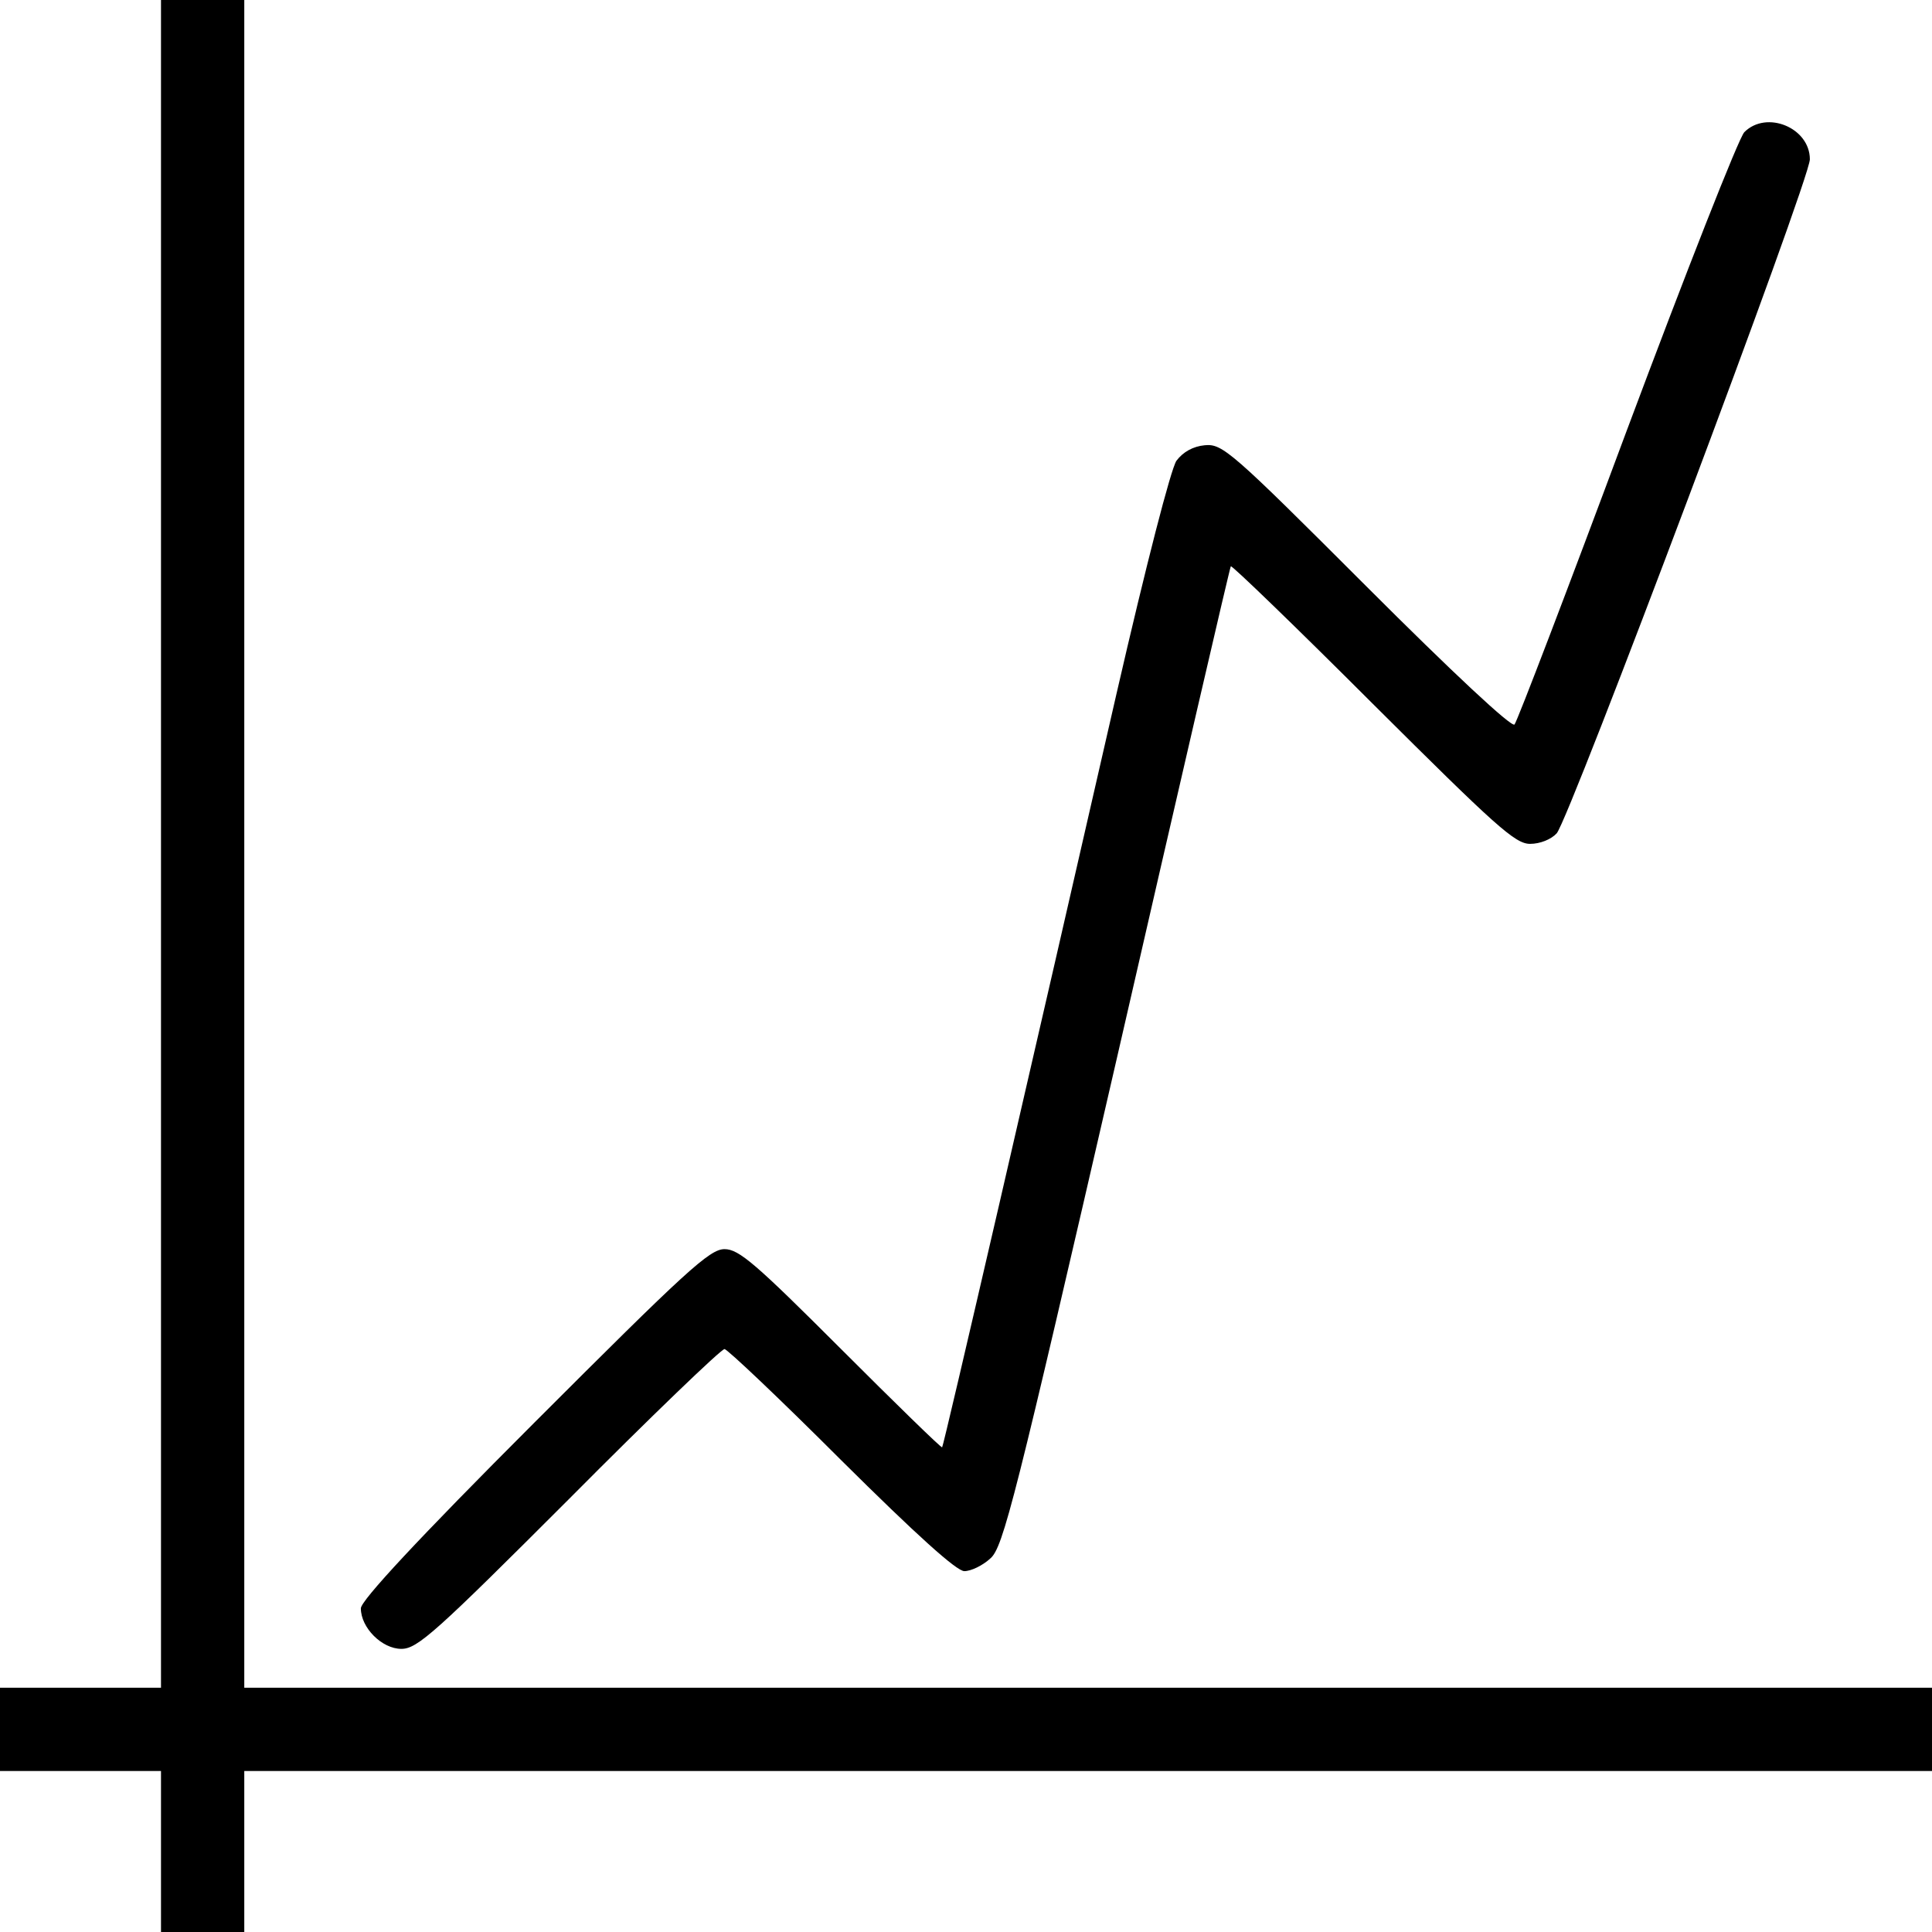
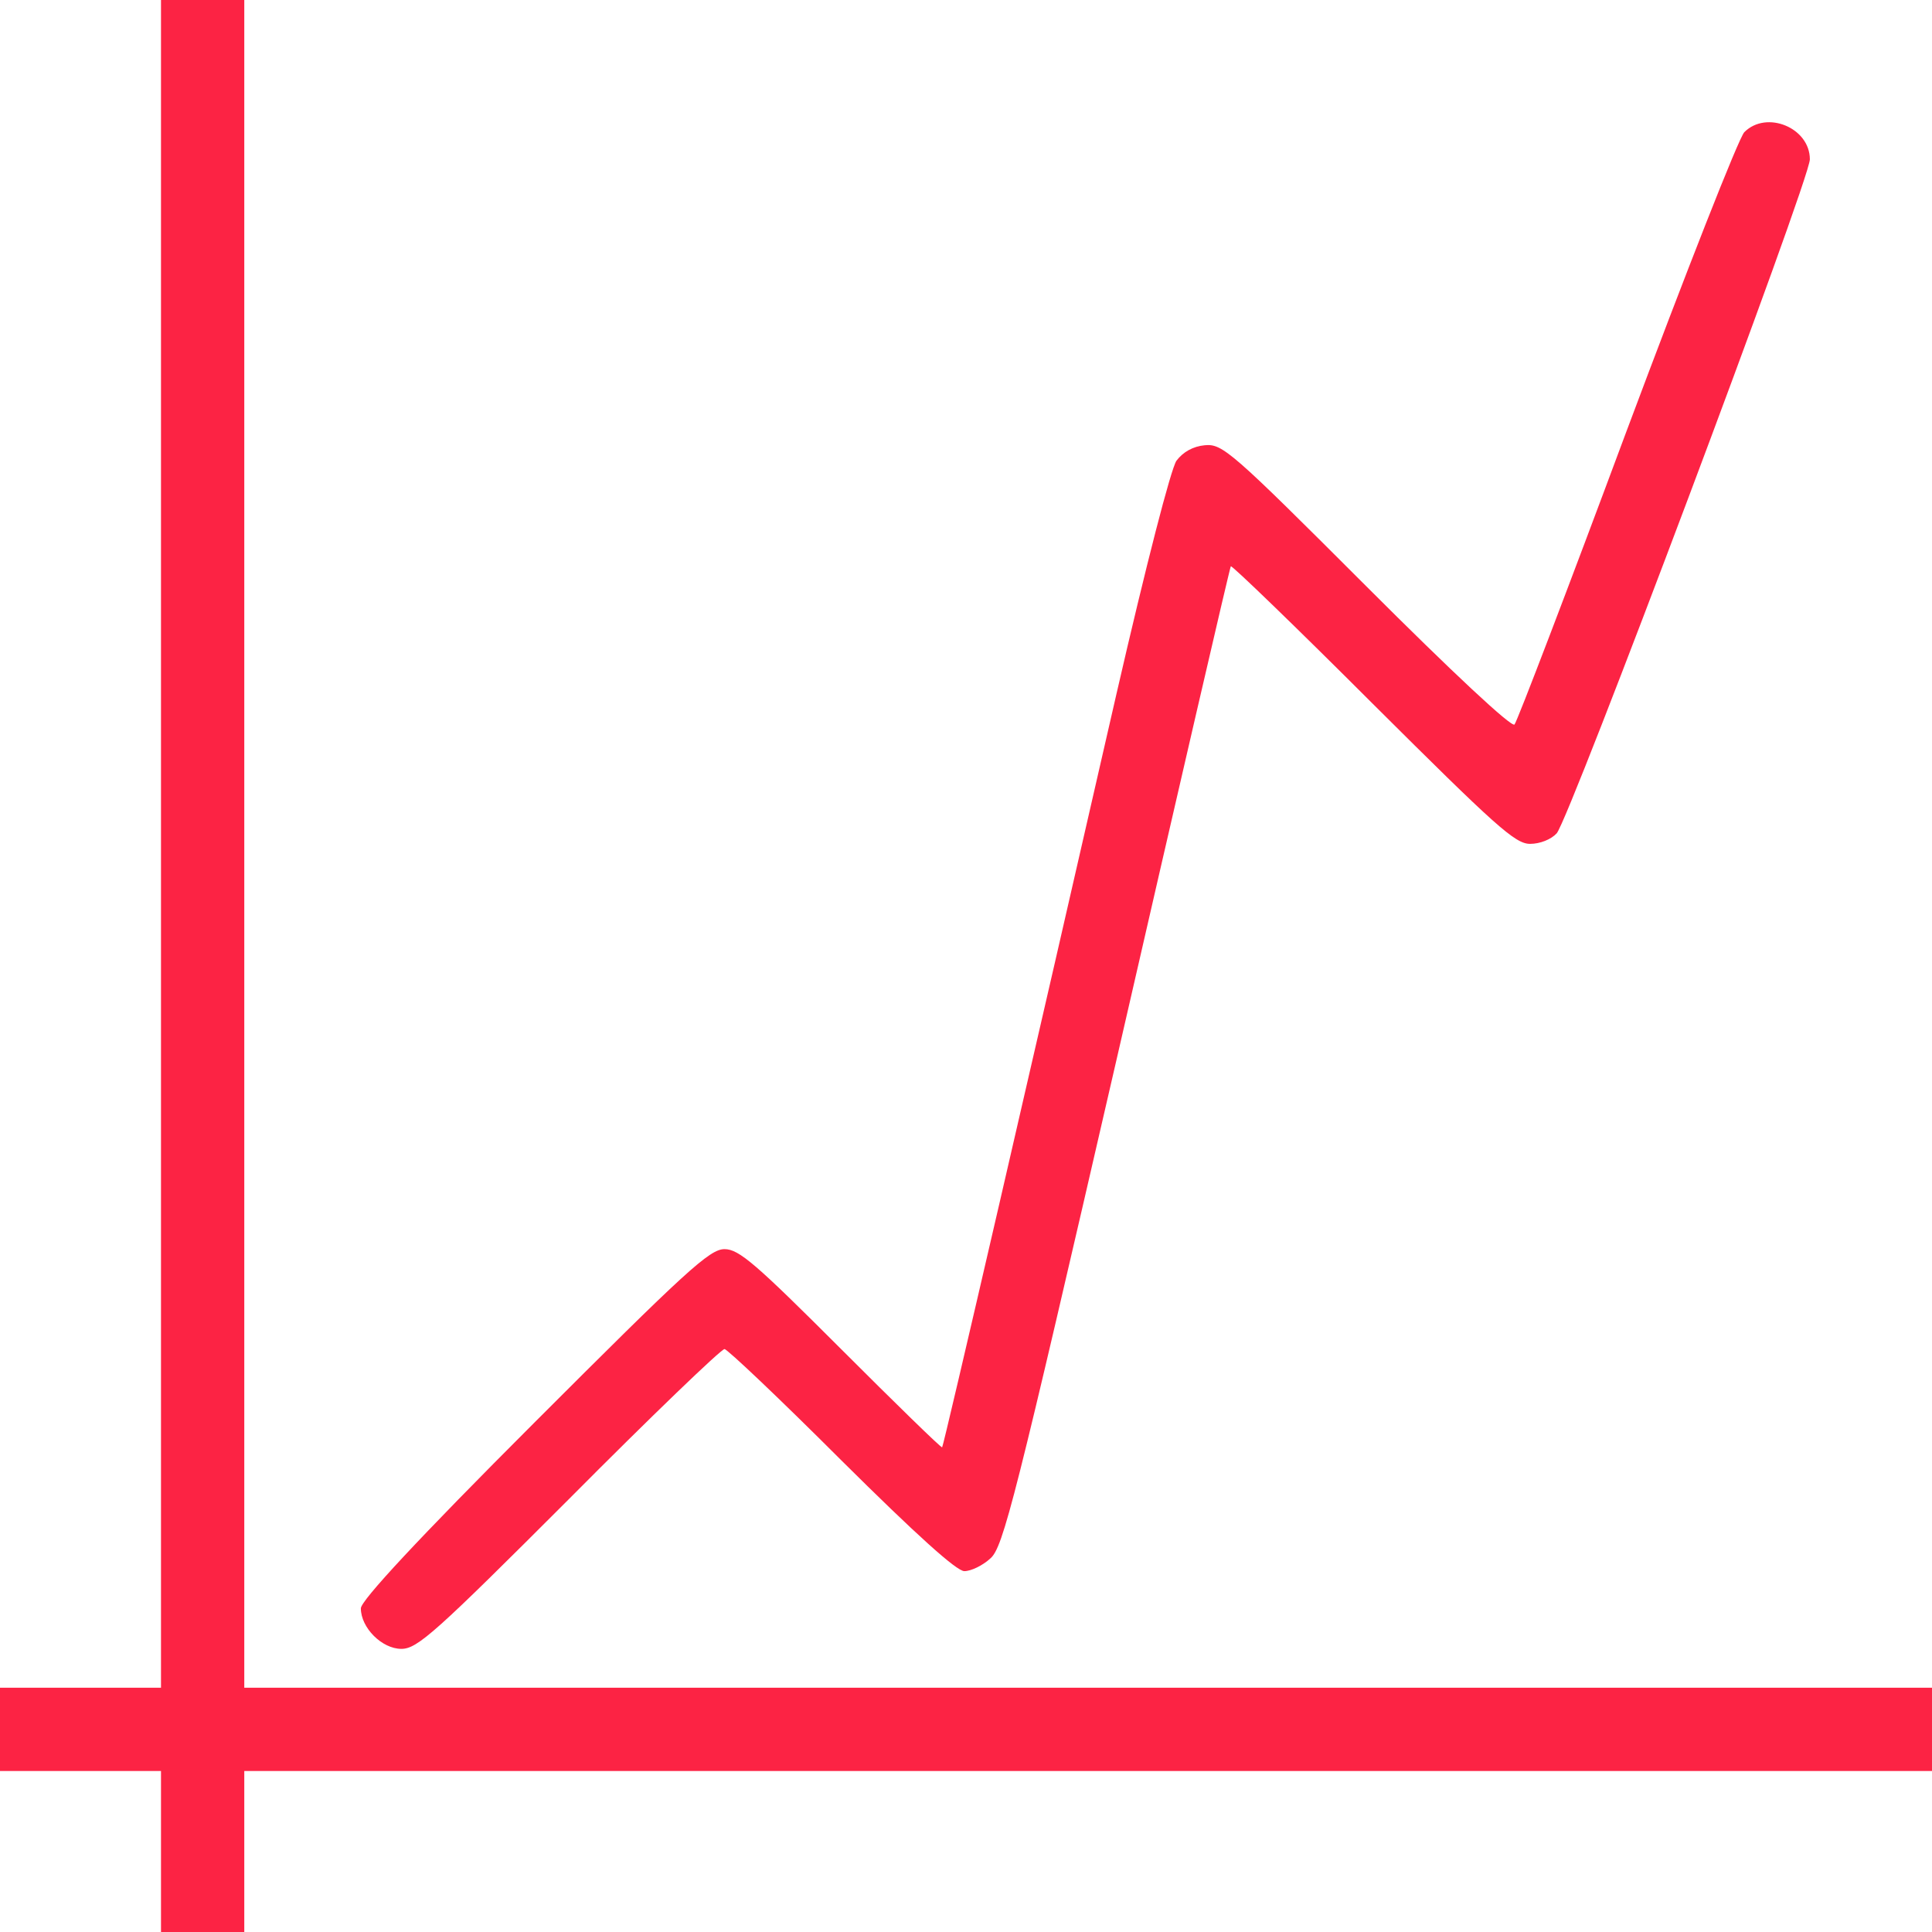
<svg xmlns="http://www.w3.org/2000/svg" version="1.0" width="348pt" height="348pt" viewBox="0 0 348 348" preserveAspectRatio="xMidYMid meet">
-   <g transform="translate(0,348) scale(0.1,-0.1)" fill="#000000" stroke="none">
+   <g transform="translate(0,348) scale(0.1,-0.1)" fill="#fc2344" stroke="none">
    <path d="M290 1960 l0 -1520 -145 0 -145 0 0 -75 0 -75 145 0 145 0 0 -145 0 -145 75 0 75 0 0 145 0 145 1520 0 1520 0 0 75 0 75 -1520 0 -1520 0 0 1520 0 1520 -75 0 -75 0 0 -1520z" />
    <path d="M3142 3242 c-10 -10 -105 -252 -212 -538 -106 -285 -197 -523 -202 -529 -5 -6 -112 94 -267 249 -244 244 -259 257 -291 254 -21 -2 -39 -12 -51 -28 -10 -15 -54 -185 -108 -420 -147 -643 -311 -1354 -314 -1357 -2 -1 -84 79 -182 177 -154 154 -184 180 -210 180 -27 0 -70 -40 -343 -313 -209 -209 -312 -320 -312 -334 0 -35 38 -73 73 -73 29 0 62 30 302 270 148 149 274 270 280 270 5 0 100 -90 210 -200 136 -135 208 -200 222 -200 12 0 33 10 47 23 23 20 44 103 228 902 111 484 203 882 205 885 2 2 117 -109 256 -248 221 -220 256 -252 283 -252 18 0 38 8 48 19 23 26 456 1177 456 1214 0 57 -78 89 -118 49z" />
  </g>
</svg>
